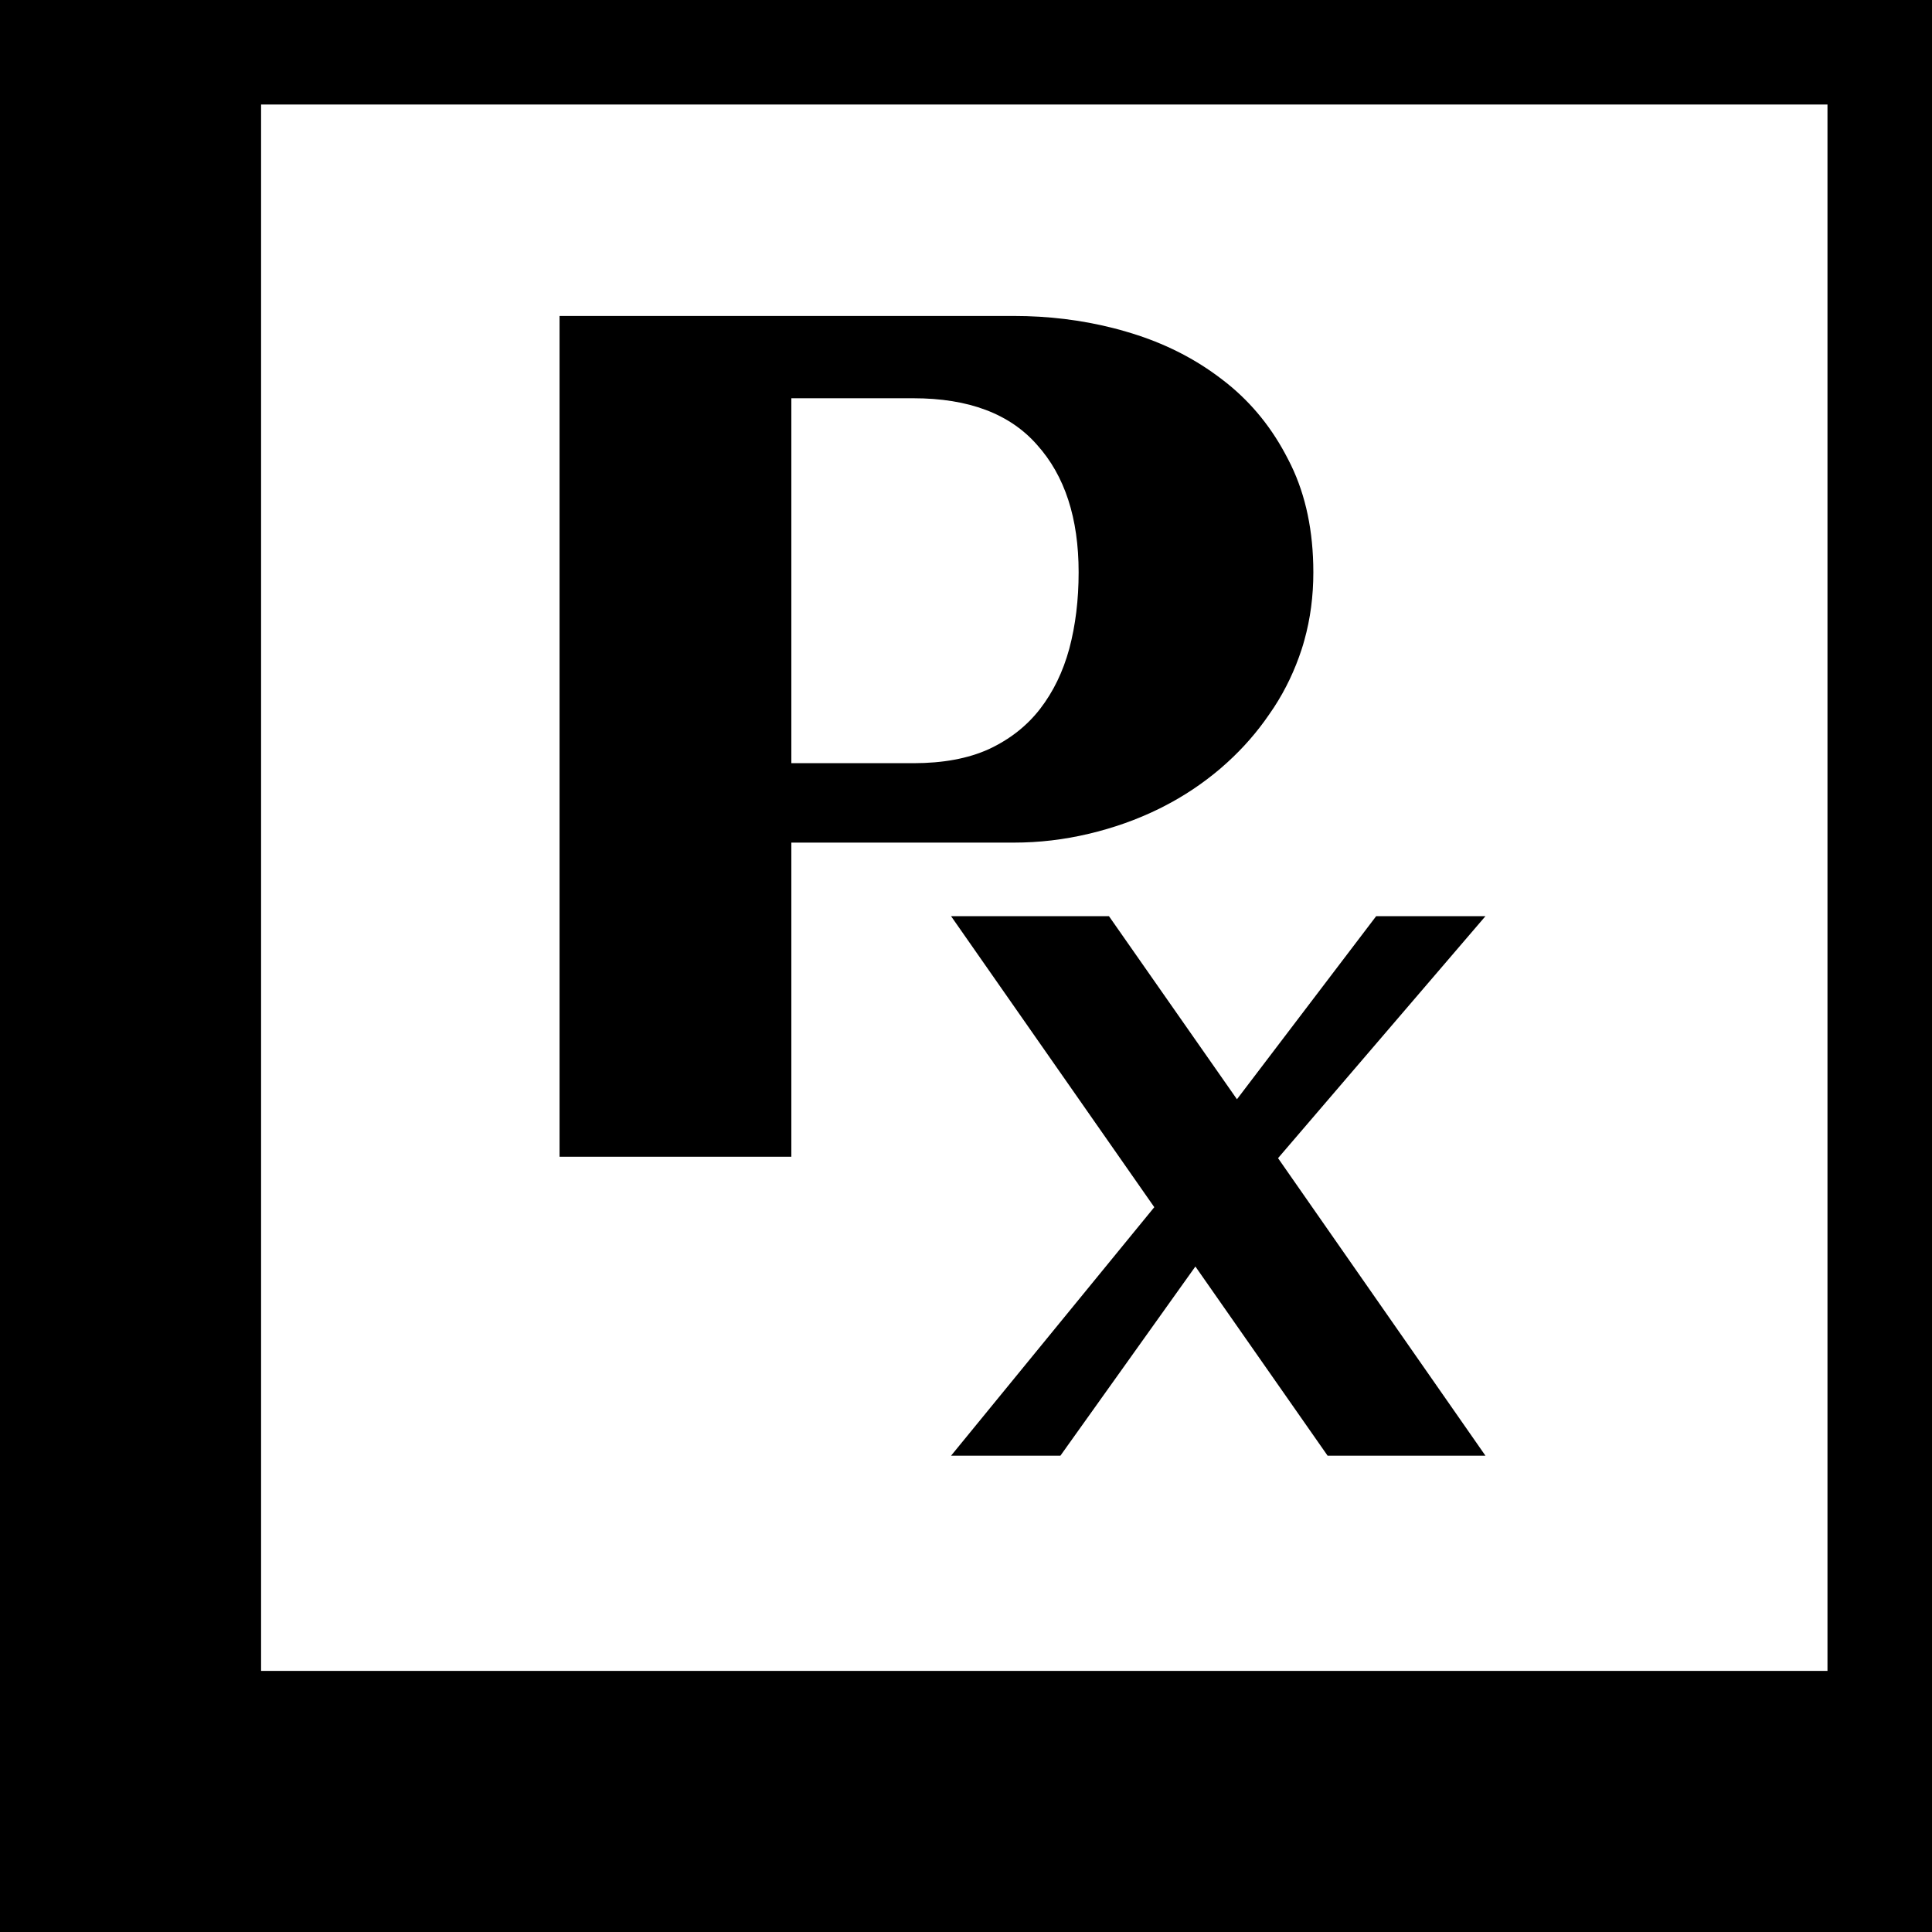
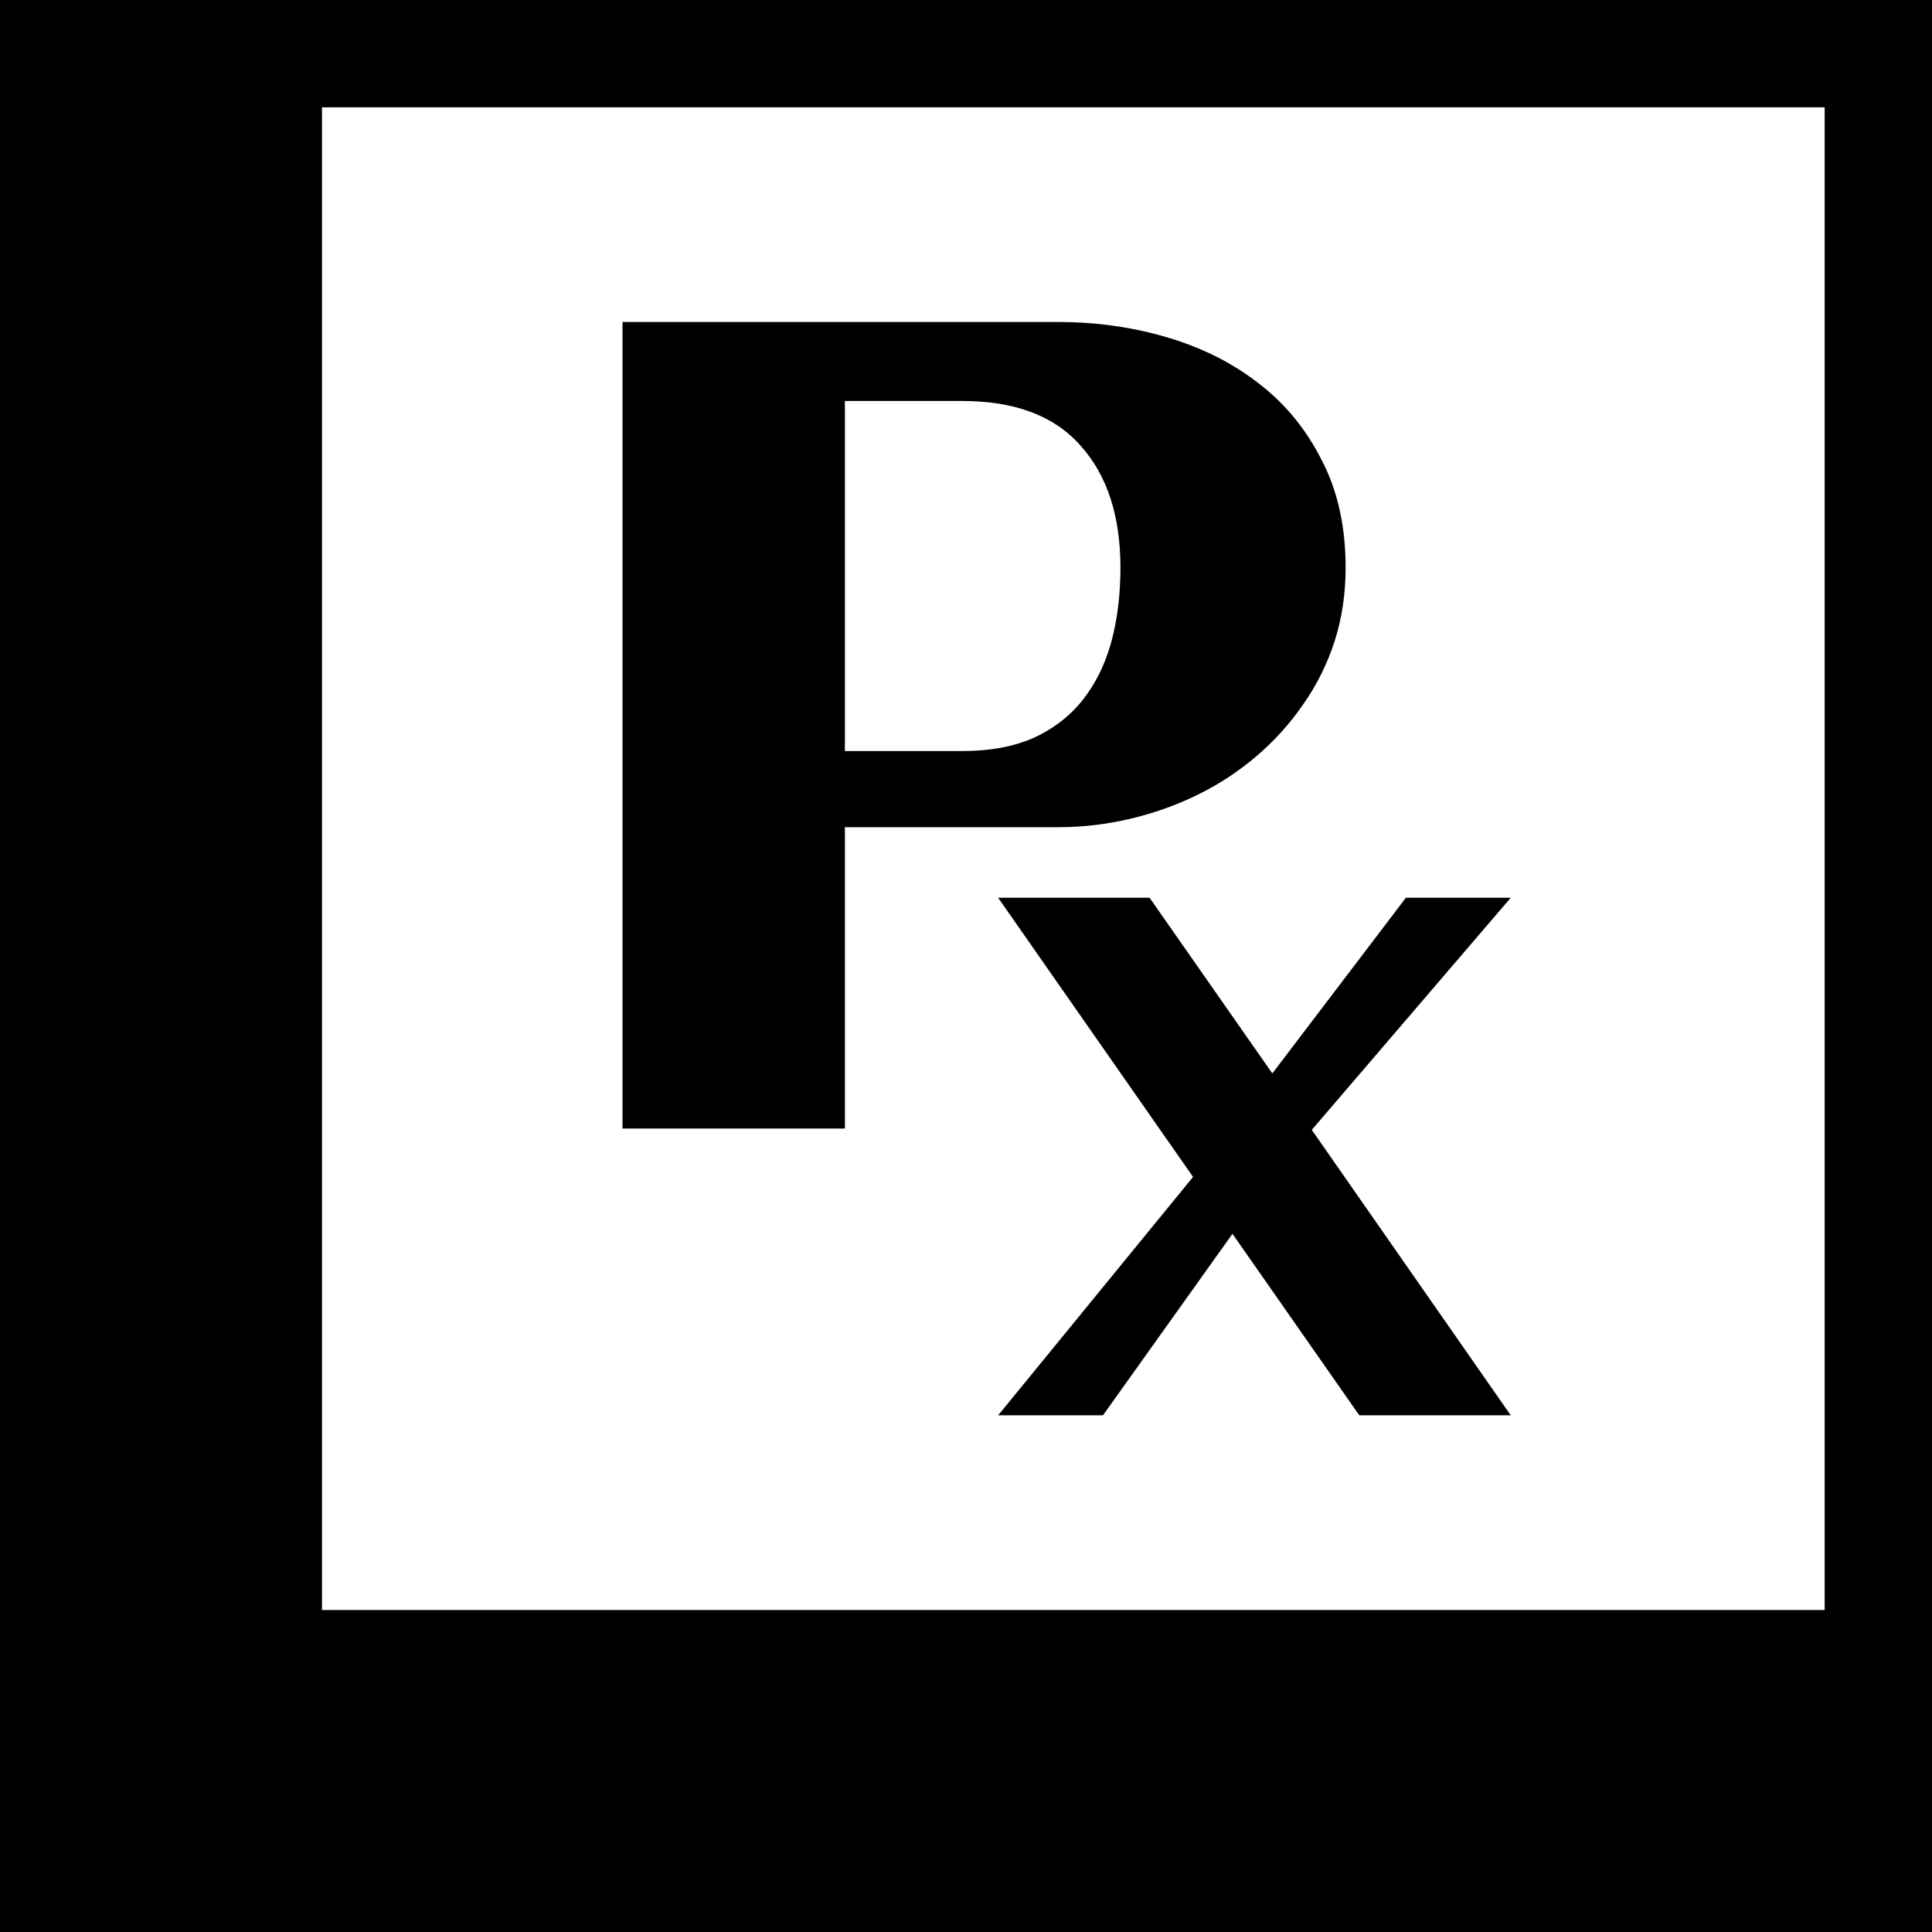
- <svg xmlns="http://www.w3.org/2000/svg" width="37" height="37" viewBox="0 0 37 37" fill="none">
-   <rect x="1" y="1" width="35" height="35" fill="black" />
-   <path fill-rule="evenodd" clip-rule="evenodd" d="M35 2H5V32H35V2ZM21.315 6.282C20.707 6.128 20.074 6.051 19.415 6.051H10.716V22.153H15.155V16.137H19.415C19.9 16.137 20.377 16.081 20.847 15.969C21.324 15.857 21.775 15.697 22.2 15.488C22.226 15.475 22.253 15.462 22.279 15.448C22.673 15.247 23.038 15.003 23.374 14.717C23.419 14.678 23.462 14.64 23.506 14.6C23.808 14.325 24.074 14.021 24.302 13.688C24.335 13.64 24.368 13.592 24.4 13.544C24.622 13.203 24.798 12.833 24.928 12.435C24.947 12.378 24.964 12.319 24.98 12.261C25.095 11.85 25.152 11.416 25.152 10.96C25.152 10.908 25.151 10.857 25.15 10.806C25.131 10.043 24.971 9.374 24.671 8.801C24.651 8.763 24.631 8.724 24.611 8.687C24.305 8.119 23.904 7.647 23.407 7.269C23.341 7.218 23.274 7.169 23.205 7.121C22.724 6.785 22.18 6.529 21.573 6.353C21.488 6.327 21.402 6.304 21.315 6.282ZM19.863 8.522C20.392 9.111 20.657 9.923 20.657 10.96C20.657 11.489 20.597 11.977 20.478 12.424C20.358 12.864 20.172 13.248 19.919 13.576C19.665 13.904 19.337 14.161 18.935 14.348C18.54 14.527 18.059 14.616 17.492 14.616H15.155V7.627H17.492C18.551 7.627 19.341 7.925 19.863 8.522ZM24.476 22.18L28.448 27.878H25.425L22.893 24.255L20.308 27.878H18.214L22.106 23.119L18.214 17.546H21.238L23.689 21.052L26.355 17.546H28.448L24.476 22.18Z" fill="white" />
-   <rect x="1" y="1" width="35" height="35" stroke="black" stroke-width="2" />
+ <svg xmlns="http://www.w3.org/2000/svg" width="50" height="50" viewBox="0 0 50 50" fill="none">
+   <g id="logo-big">
+     <rect id="background" width="50" height="50" fill="black" />
+     <rect id="border" x="8.333" y="2.778" width="38.889" height="38.889" fill="white" />
+     <path id="logo" fill-rule="evenodd" clip-rule="evenodd" d="M29.851 8.633C29.063 8.433 28.242 8.333 27.388 8.333H16.111V29.206H21.866V21.408H27.388C28.017 21.408 28.635 21.335 29.244 21.191C29.862 21.046 30.447 20.838 30.998 20.567C31.549 20.297 32.056 19.963 32.52 19.567C32.983 19.171 33.385 18.726 33.723 18.234C34.071 17.741 34.341 17.2 34.535 16.61C34.728 16.011 34.824 15.373 34.824 14.697C34.824 14.63 34.824 14.563 34.822 14.497C34.798 13.508 34.591 12.642 34.201 11.899C34.176 11.849 34.15 11.799 34.123 11.75C33.726 11.015 33.206 10.402 32.563 9.913C32.477 9.847 32.39 9.783 32.301 9.72C31.677 9.285 30.972 8.953 30.186 8.725C30.075 8.692 29.963 8.662 29.851 8.633ZM24.895 10.377C26.267 10.377 27.292 10.764 27.968 11.537C28.654 12.3 28.997 13.354 28.997 14.697C28.997 15.383 28.92 16.016 28.765 16.596C28.756 16.631 28.746 16.667 28.735 16.702C28.58 17.228 28.349 17.69 28.041 18.089C28 18.142 27.957 18.194 27.913 18.244C27.604 18.596 27.222 18.877 26.765 19.089C26.701 19.118 26.635 19.145 26.568 19.17C26.095 19.348 25.538 19.437 24.895 19.437H21.866V10.377H24.895ZM33.949 29.241L39.098 36.628H35.178L31.896 31.931L28.545 36.628H25.832L30.876 30.459L25.832 23.234H29.751L32.928 27.78L36.384 23.234H39.098L33.949 29.241Z" fill="black" />
+   </g>
</svg>
